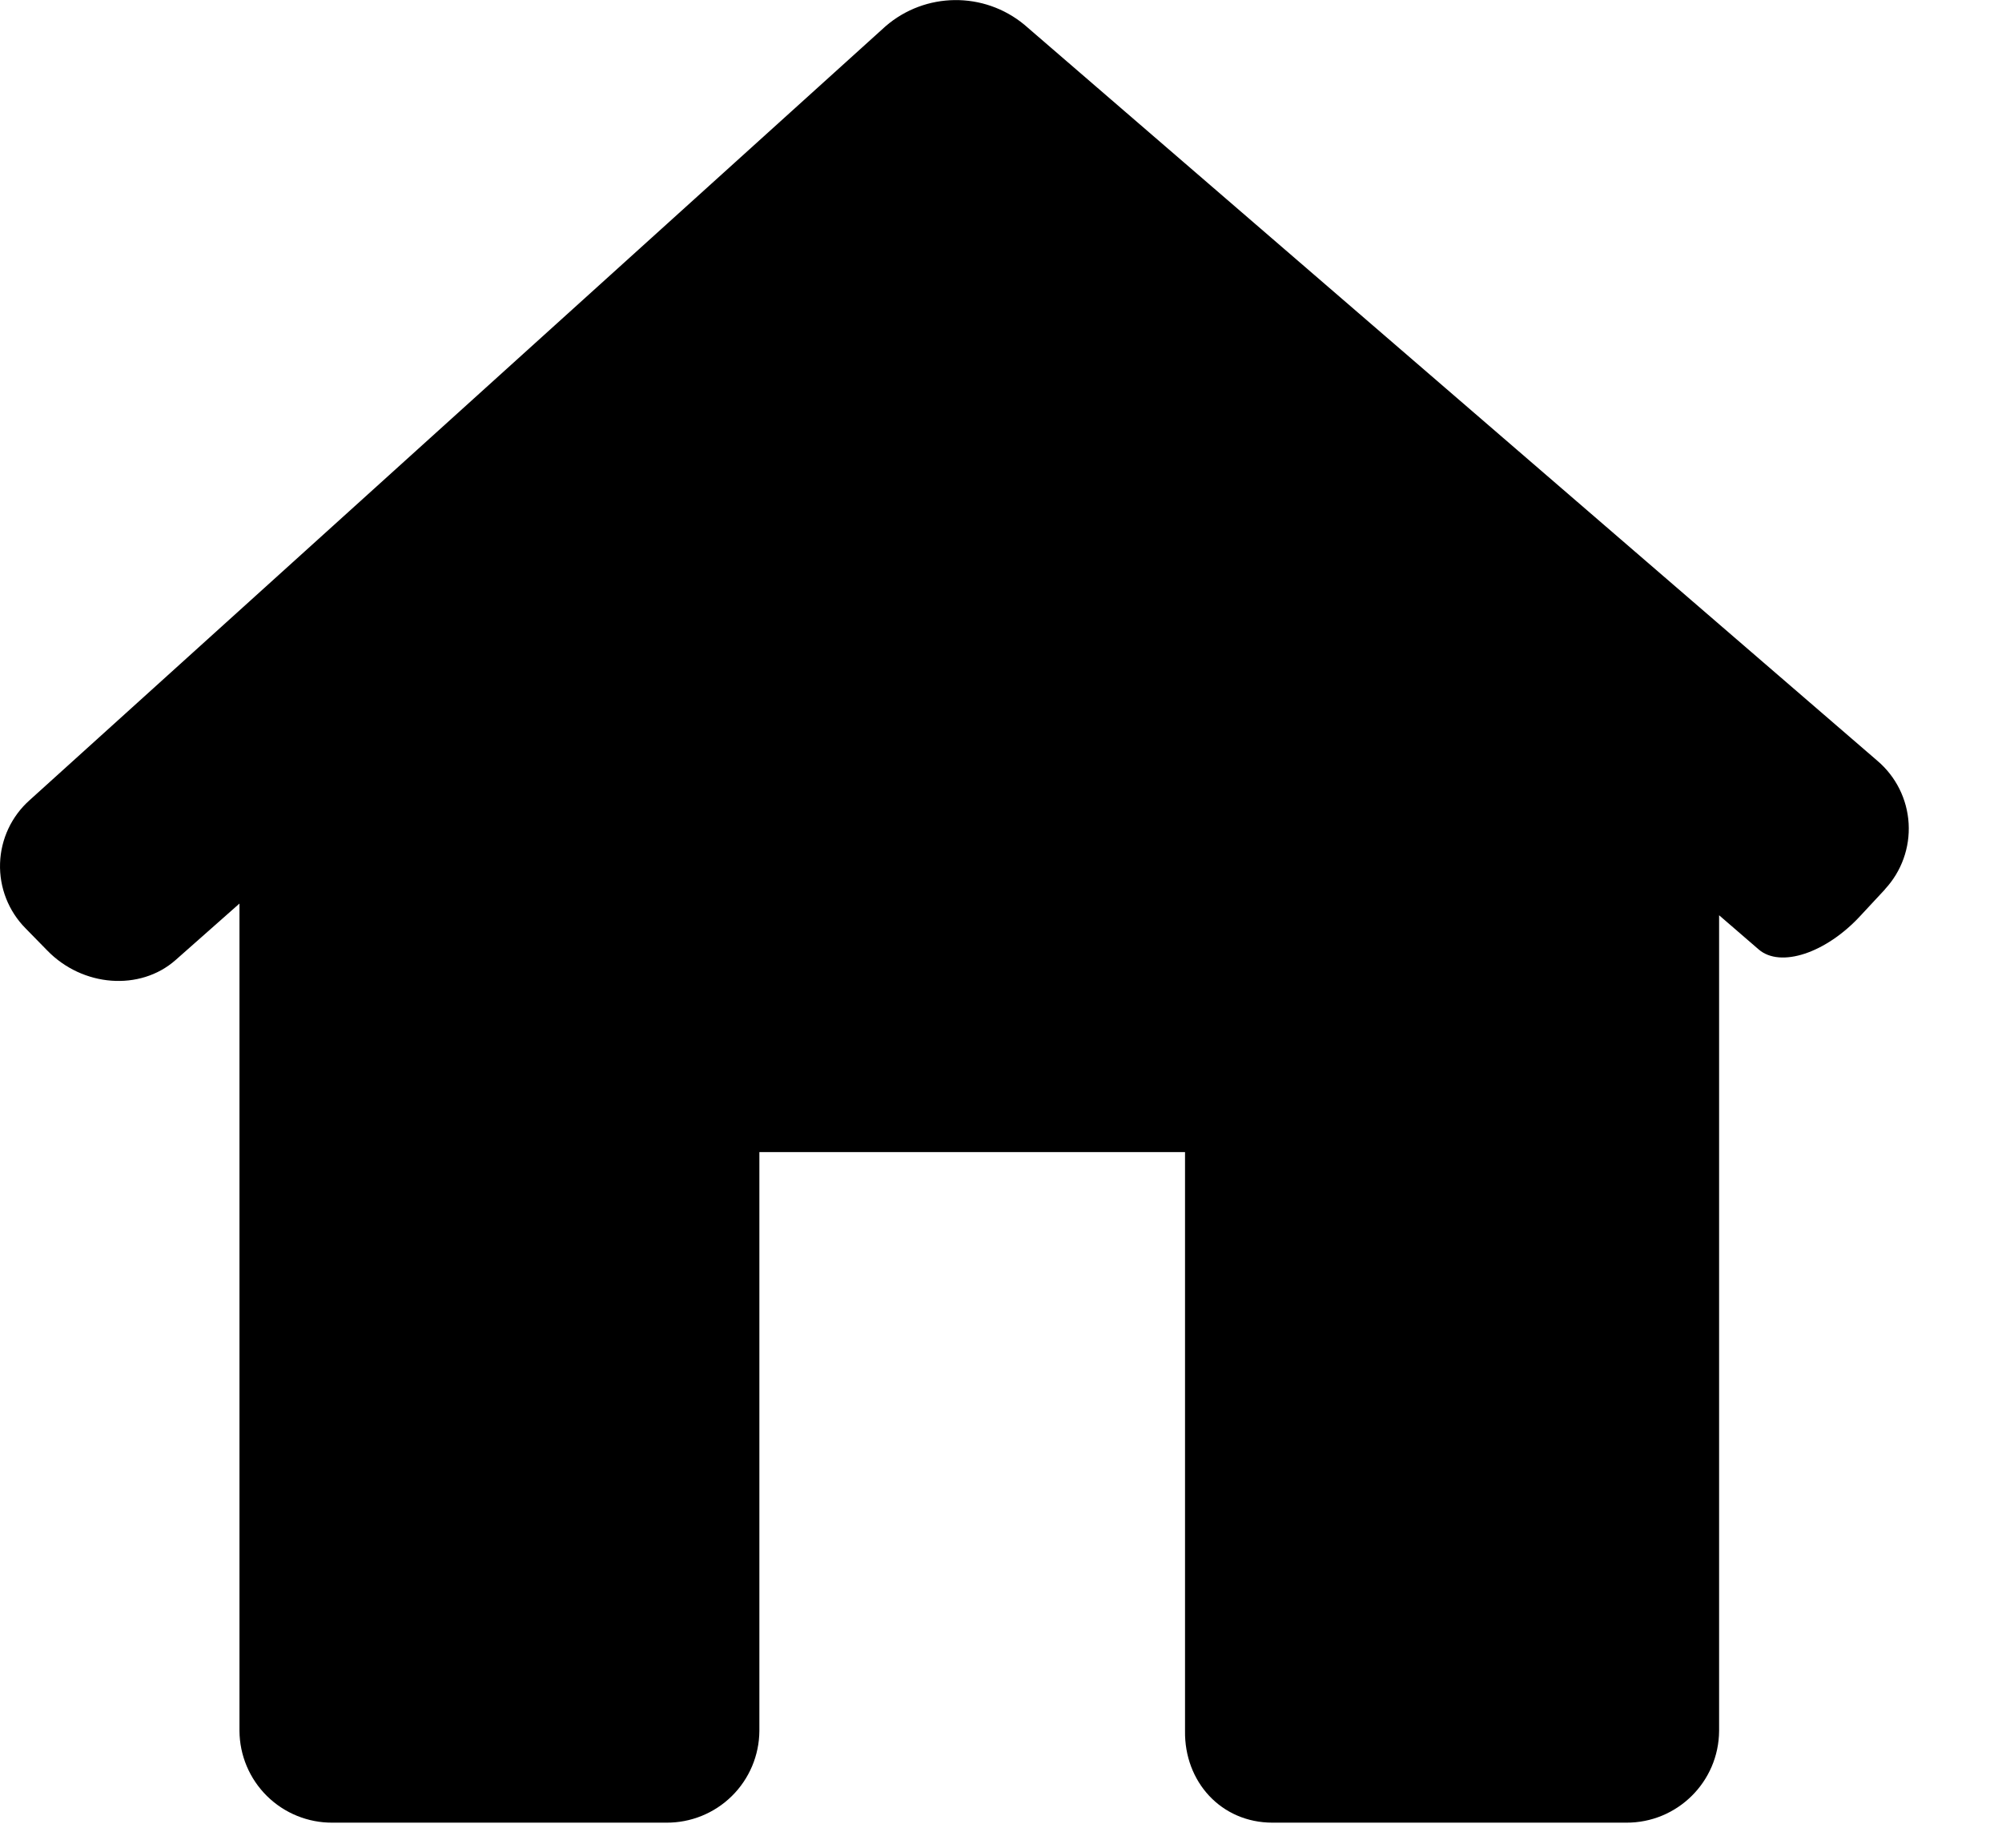
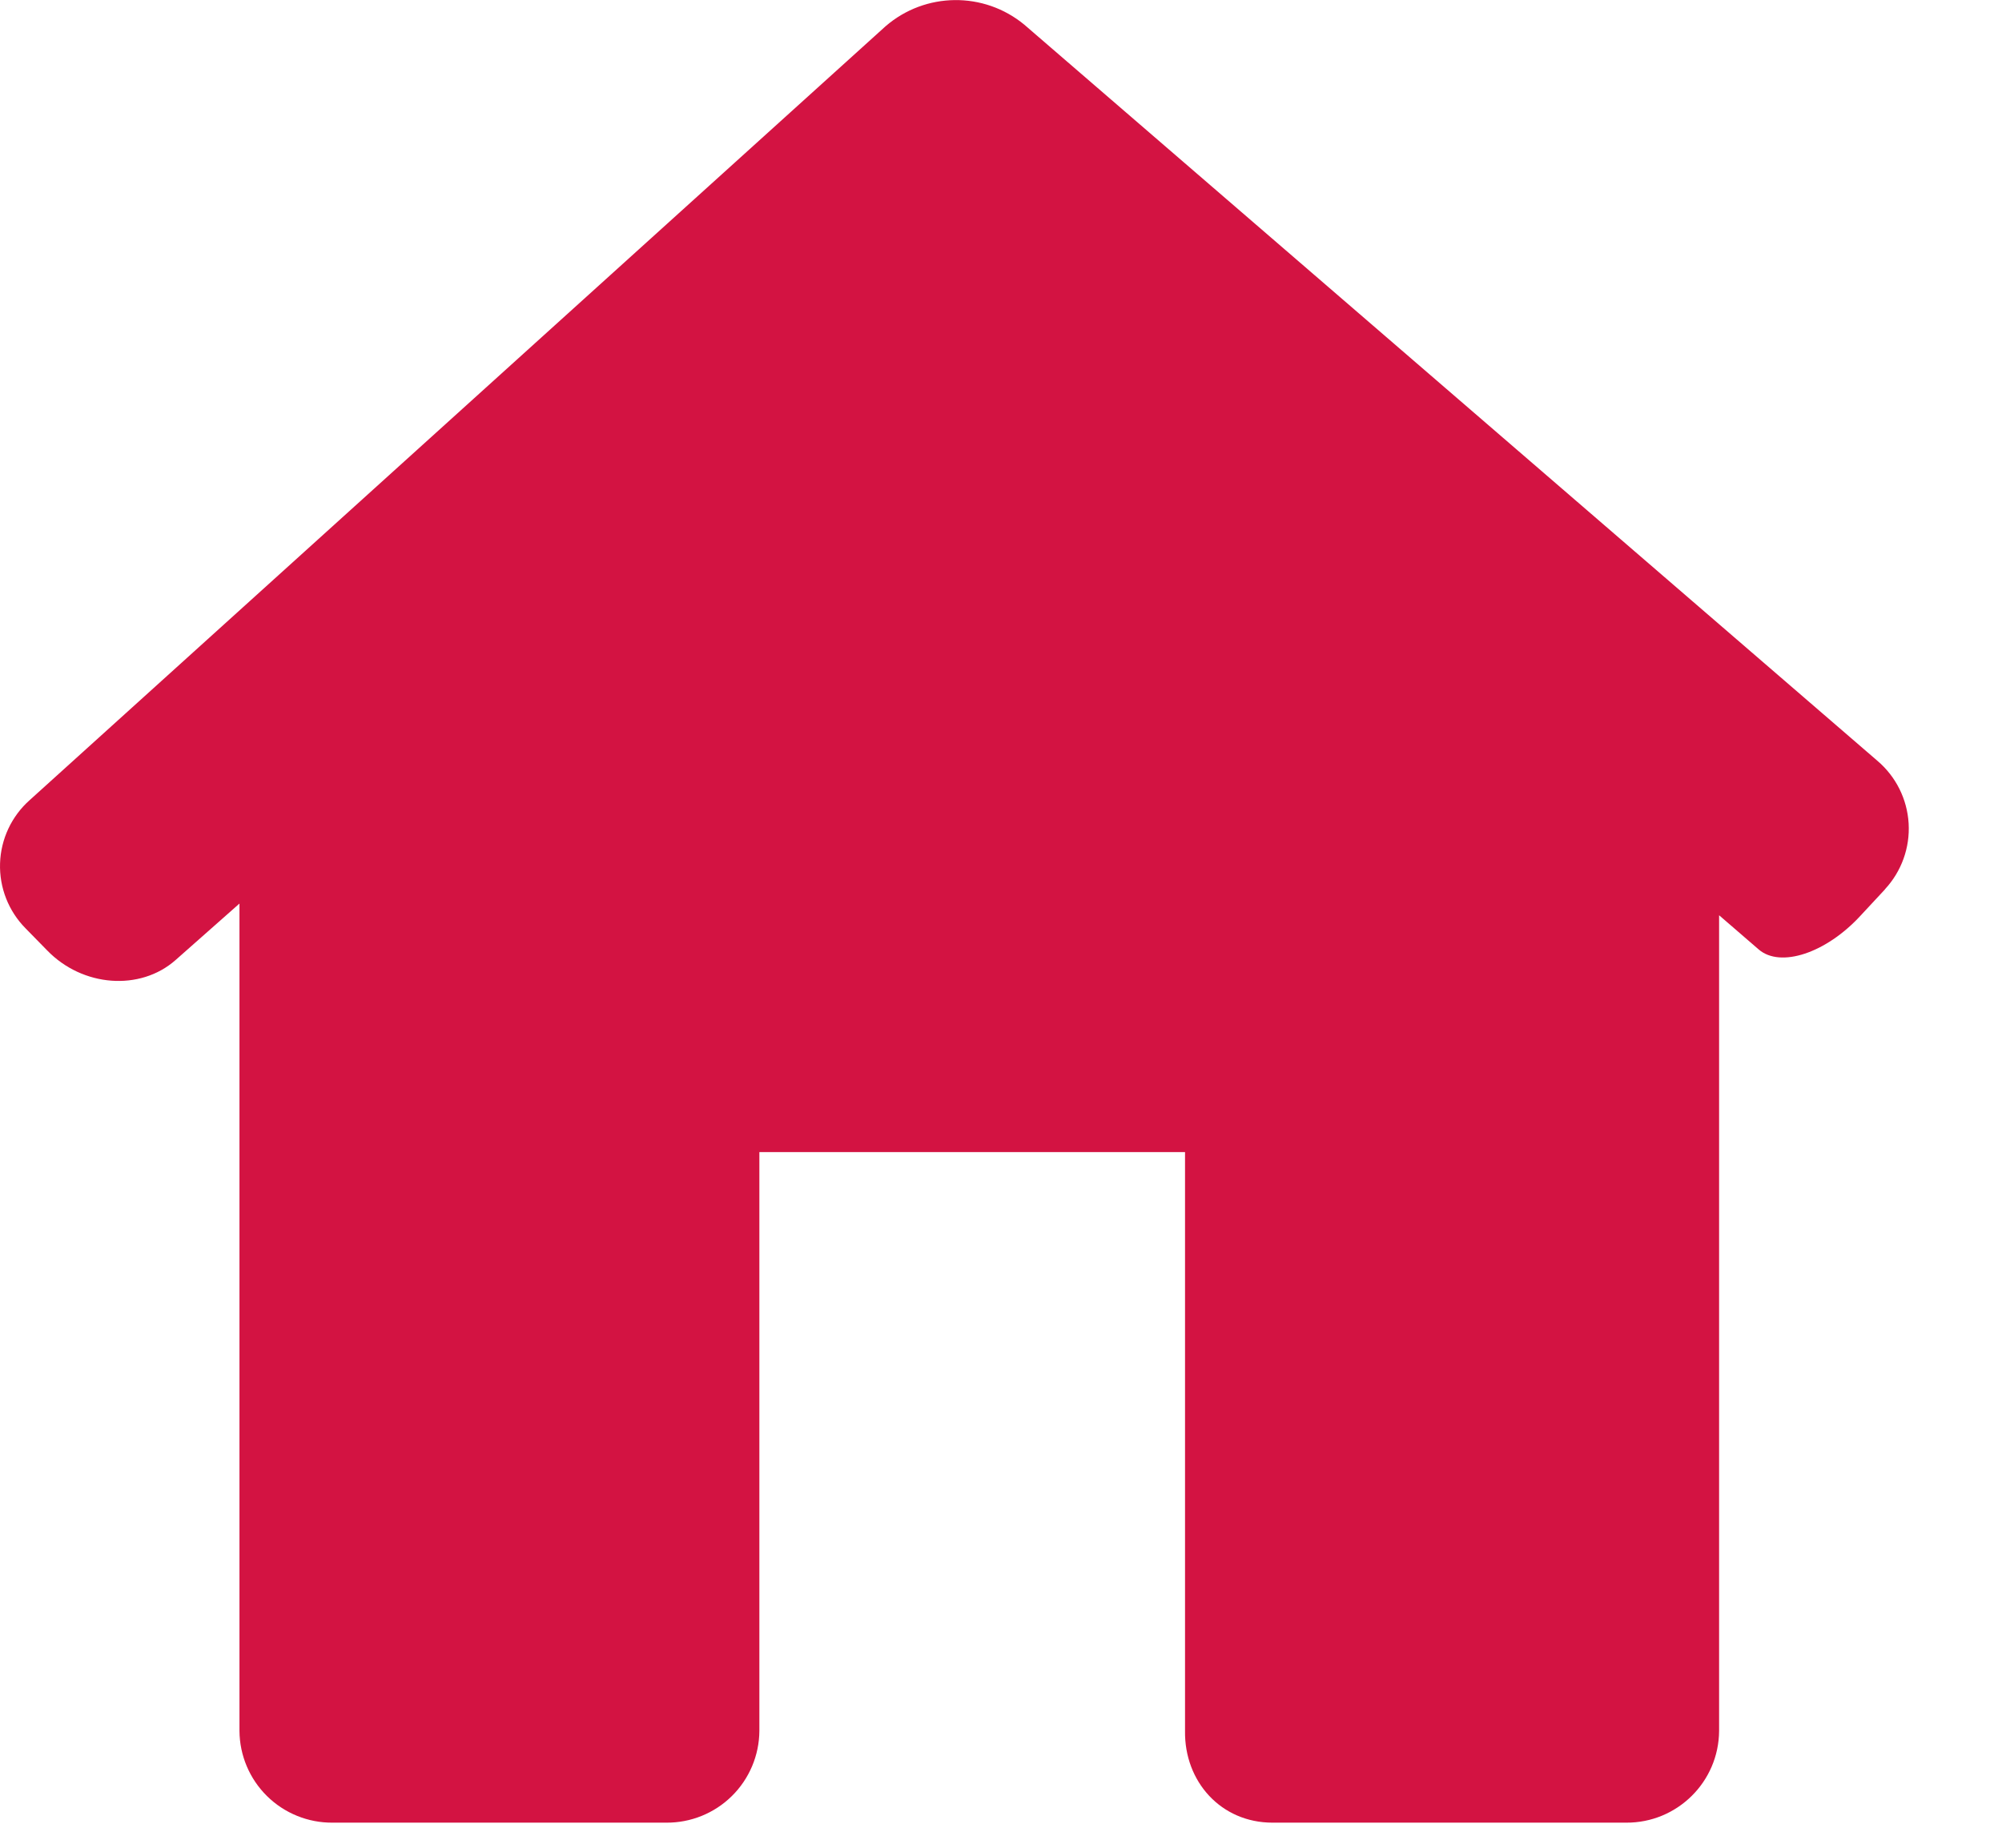
<svg xmlns="http://www.w3.org/2000/svg" width="13" height="12">
-   <path d="M12.24 5.775a.578.578 0 0 0-.049-.834L6.651.16a.698.698 0 0 0-.9.01L.193 5.196a.574.574 0 0 0-.027.833l.14.143c.23.238.604.266.834.063l.415-.367v5.373a.6.6 0 0 0 .605.596h2.166a.6.6 0 0 0 .605-.596V7.482h2.764v3.759c-.005.33.234.596.568.596h2.296a.6.6 0 0 0 .604-.596V5.944l.257.222c.141.122.438.024.662-.22l.158-.17Z" />
+   <path d="M12.24 5.775a.578.578 0 0 0-.049-.834L6.651.16a.698.698 0 0 0-.9.01L.193 5.196a.574.574 0 0 0-.027.833l.14.143c.23.238.604.266.834.063l.415-.367v5.373a.6.6 0 0 0 .605.596h2.166a.6.6 0 0 0 .605-.596V7.482h2.764v3.759c-.005.33.234.596.568.596h2.296a.6.6 0 0 0 .604-.596V5.944l.257.222c.141.122.438.024.662-.22l.158-.17Z" fill="#D31342" />
</svg>
